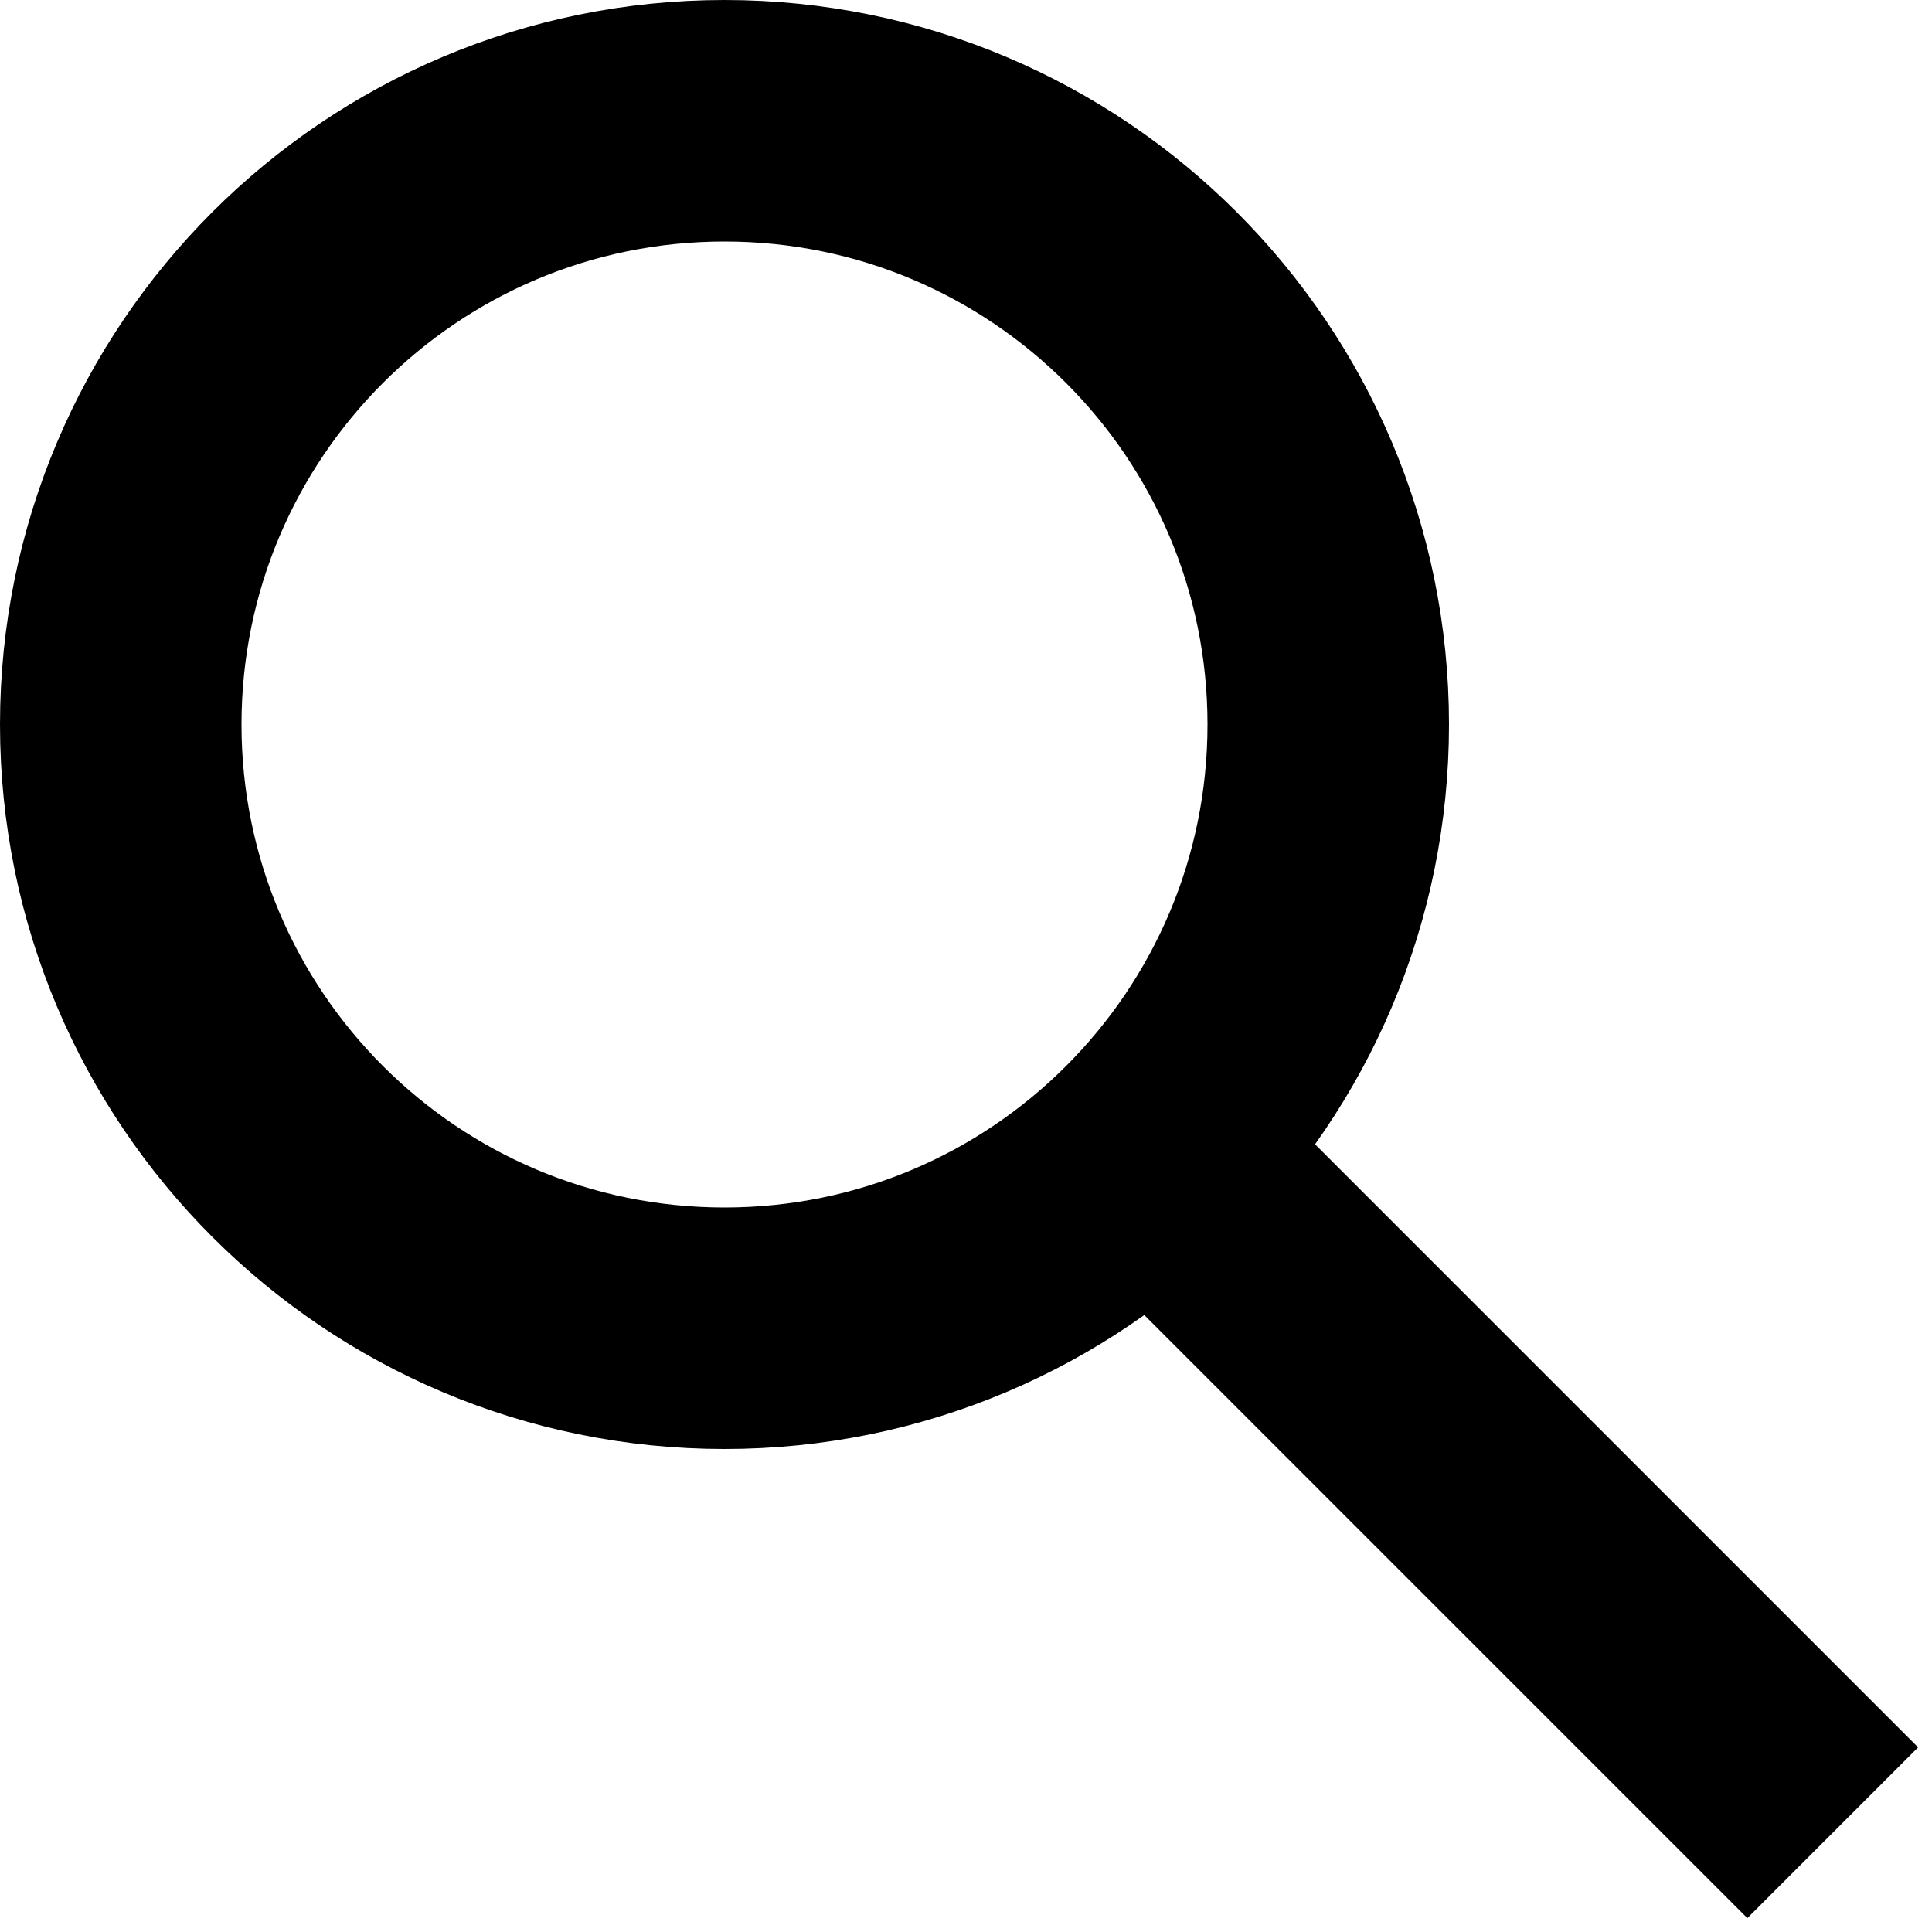
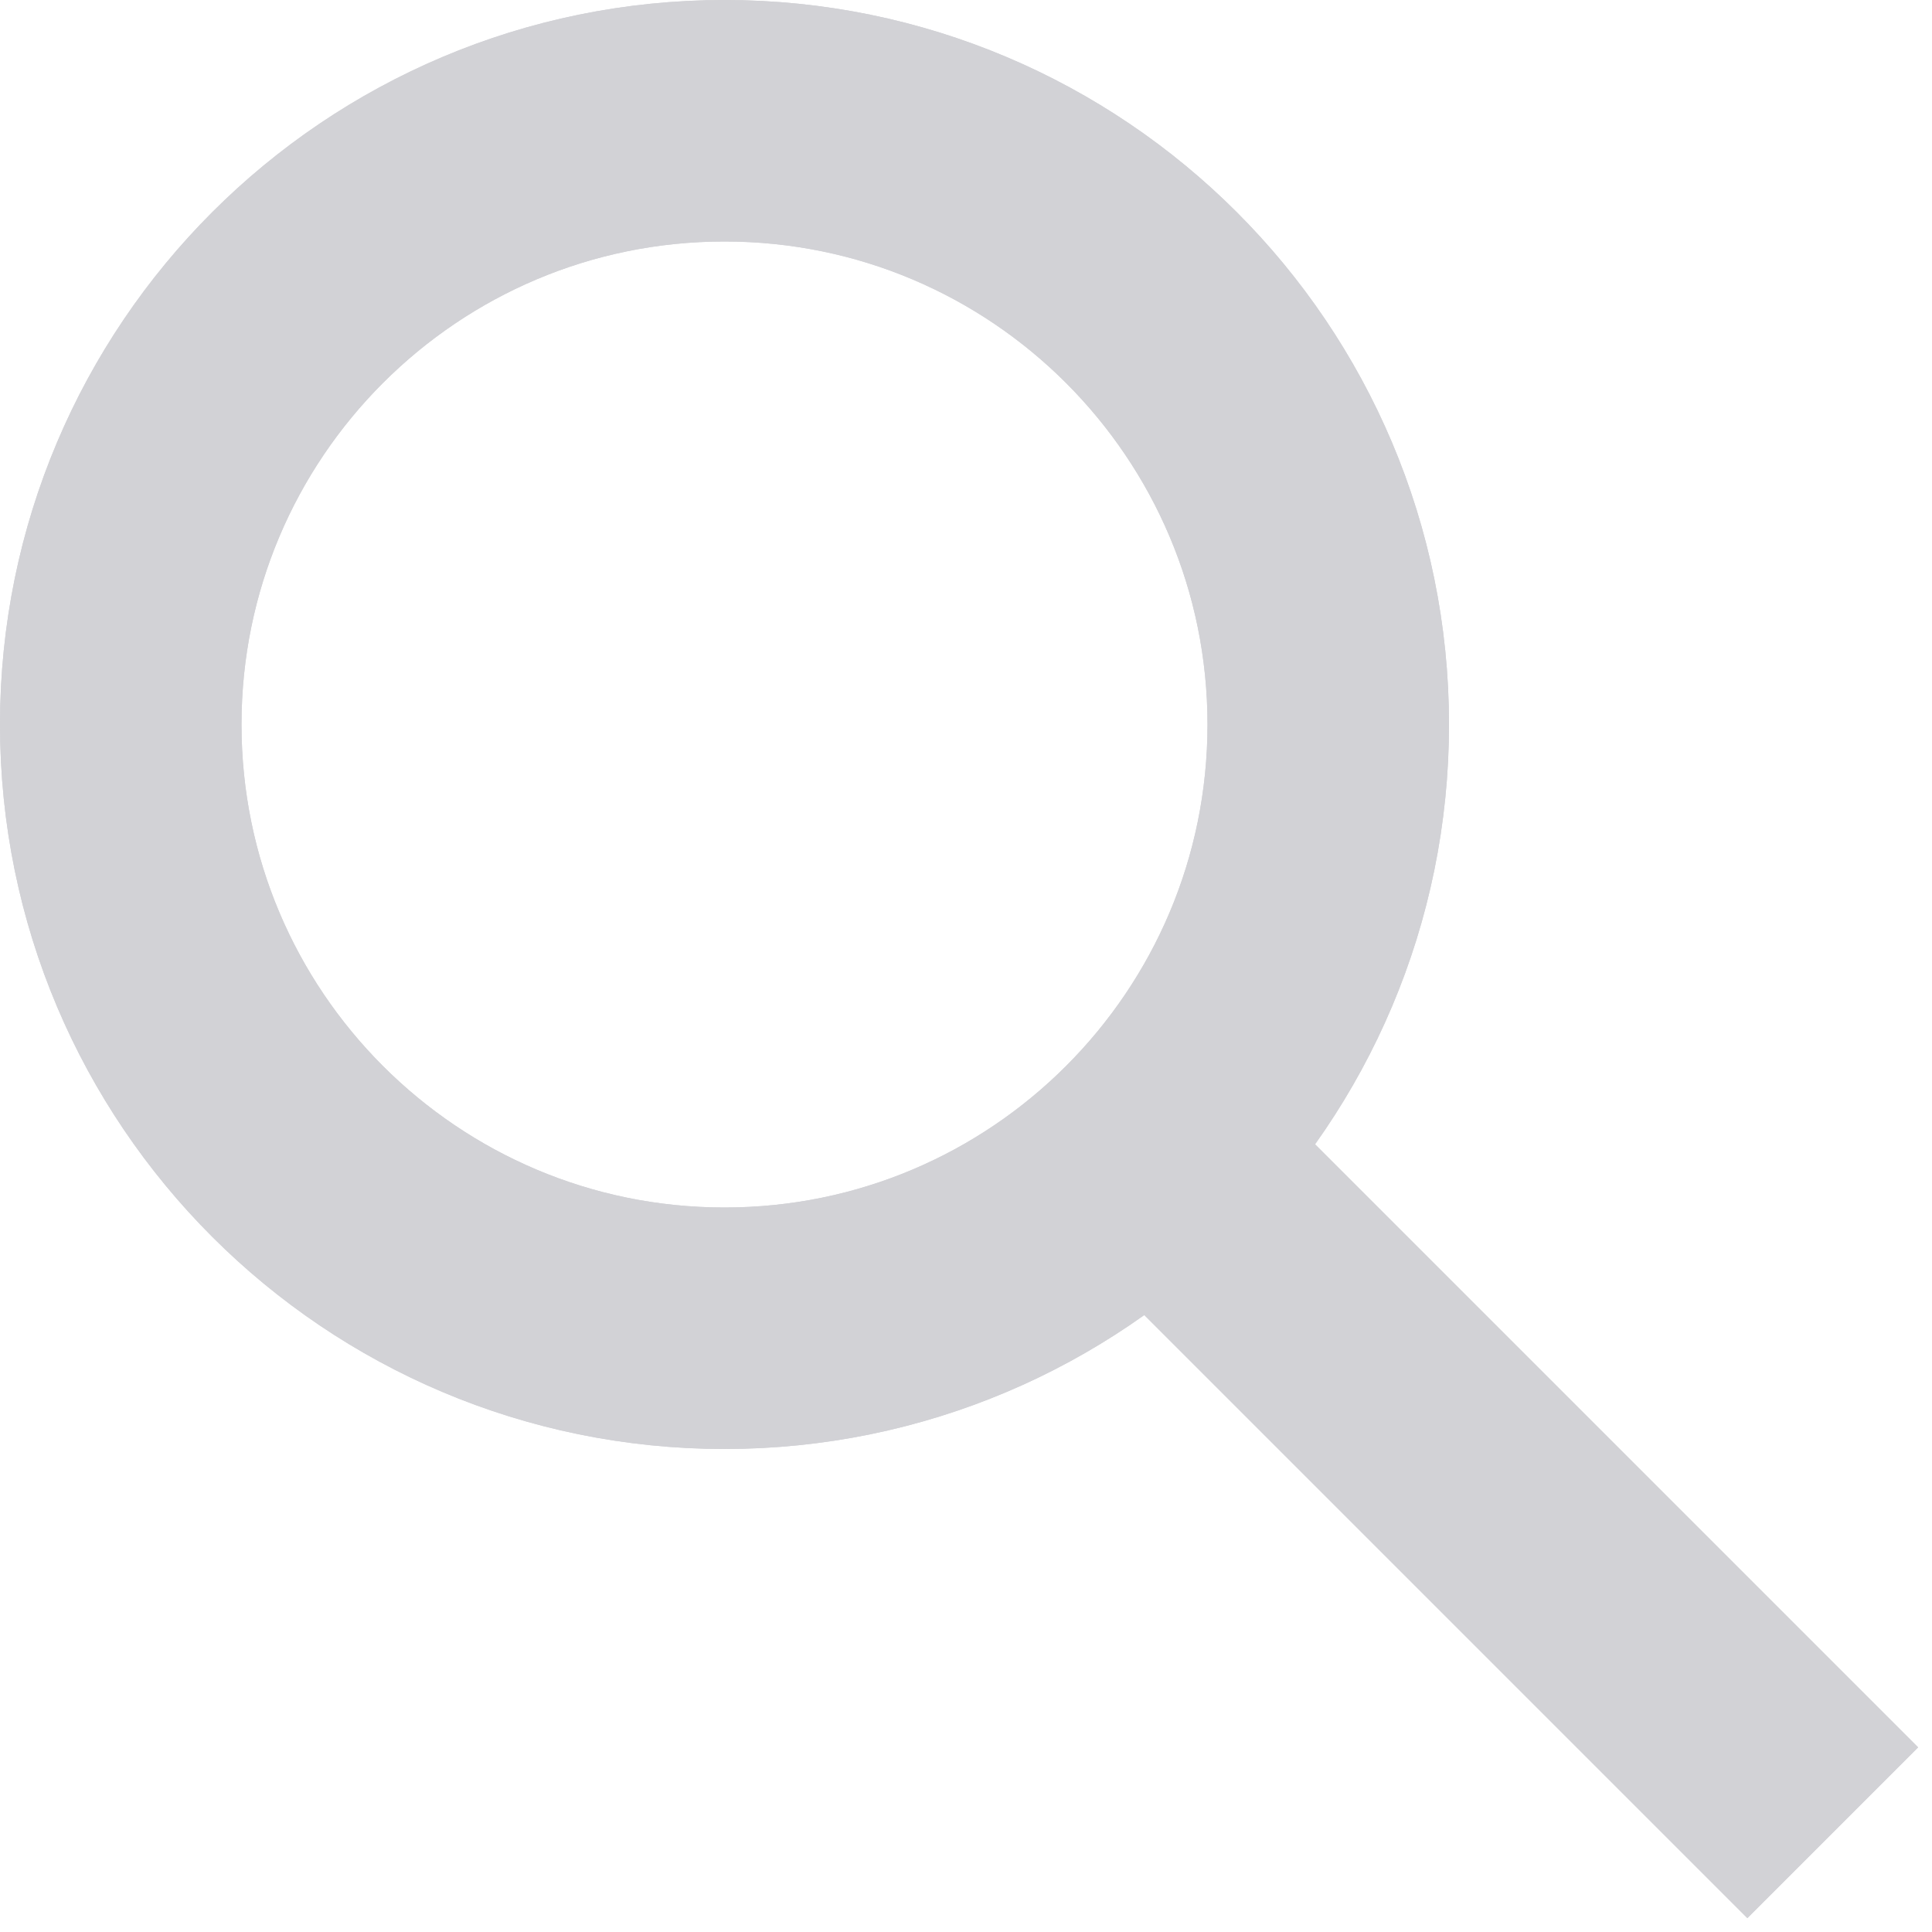
<svg xmlns="http://www.w3.org/2000/svg" width="24px" height="24px" viewBox="0 0 24 24" version="1.1">
-   <defs />
  <g id="Page-1" stroke="none" stroke-width="1" fill="none" fill-rule="evenodd">
-     <ellipse id="Oval" stroke="#000000" stroke-width="3" cx="9" cy="9" rx="7.5" ry="7.5" />
-     <path d="M15,15 L22.767,22.767" id="Path" stroke="#000000" stroke-width="3" />
+     <ellipse id="Oval" stroke="#D2D2D6" stroke-width="3" cx="9" cy="9" rx="7.5" ry="7.5" />
+     <path d="M15,15 L22.767,22.767" id="Path" stroke="#D2D2D6" stroke-width="3" />
+     <ellipse id="Oval" stroke="#D2D2D6" stroke-width="3" cx="9" cy="9" rx="7.5" ry="7.5" />
+     <path d="M15,15 L22.767,22.767" id="Path" stroke="#D2D2D6" stroke-width="3" />
  </g>
</svg>
